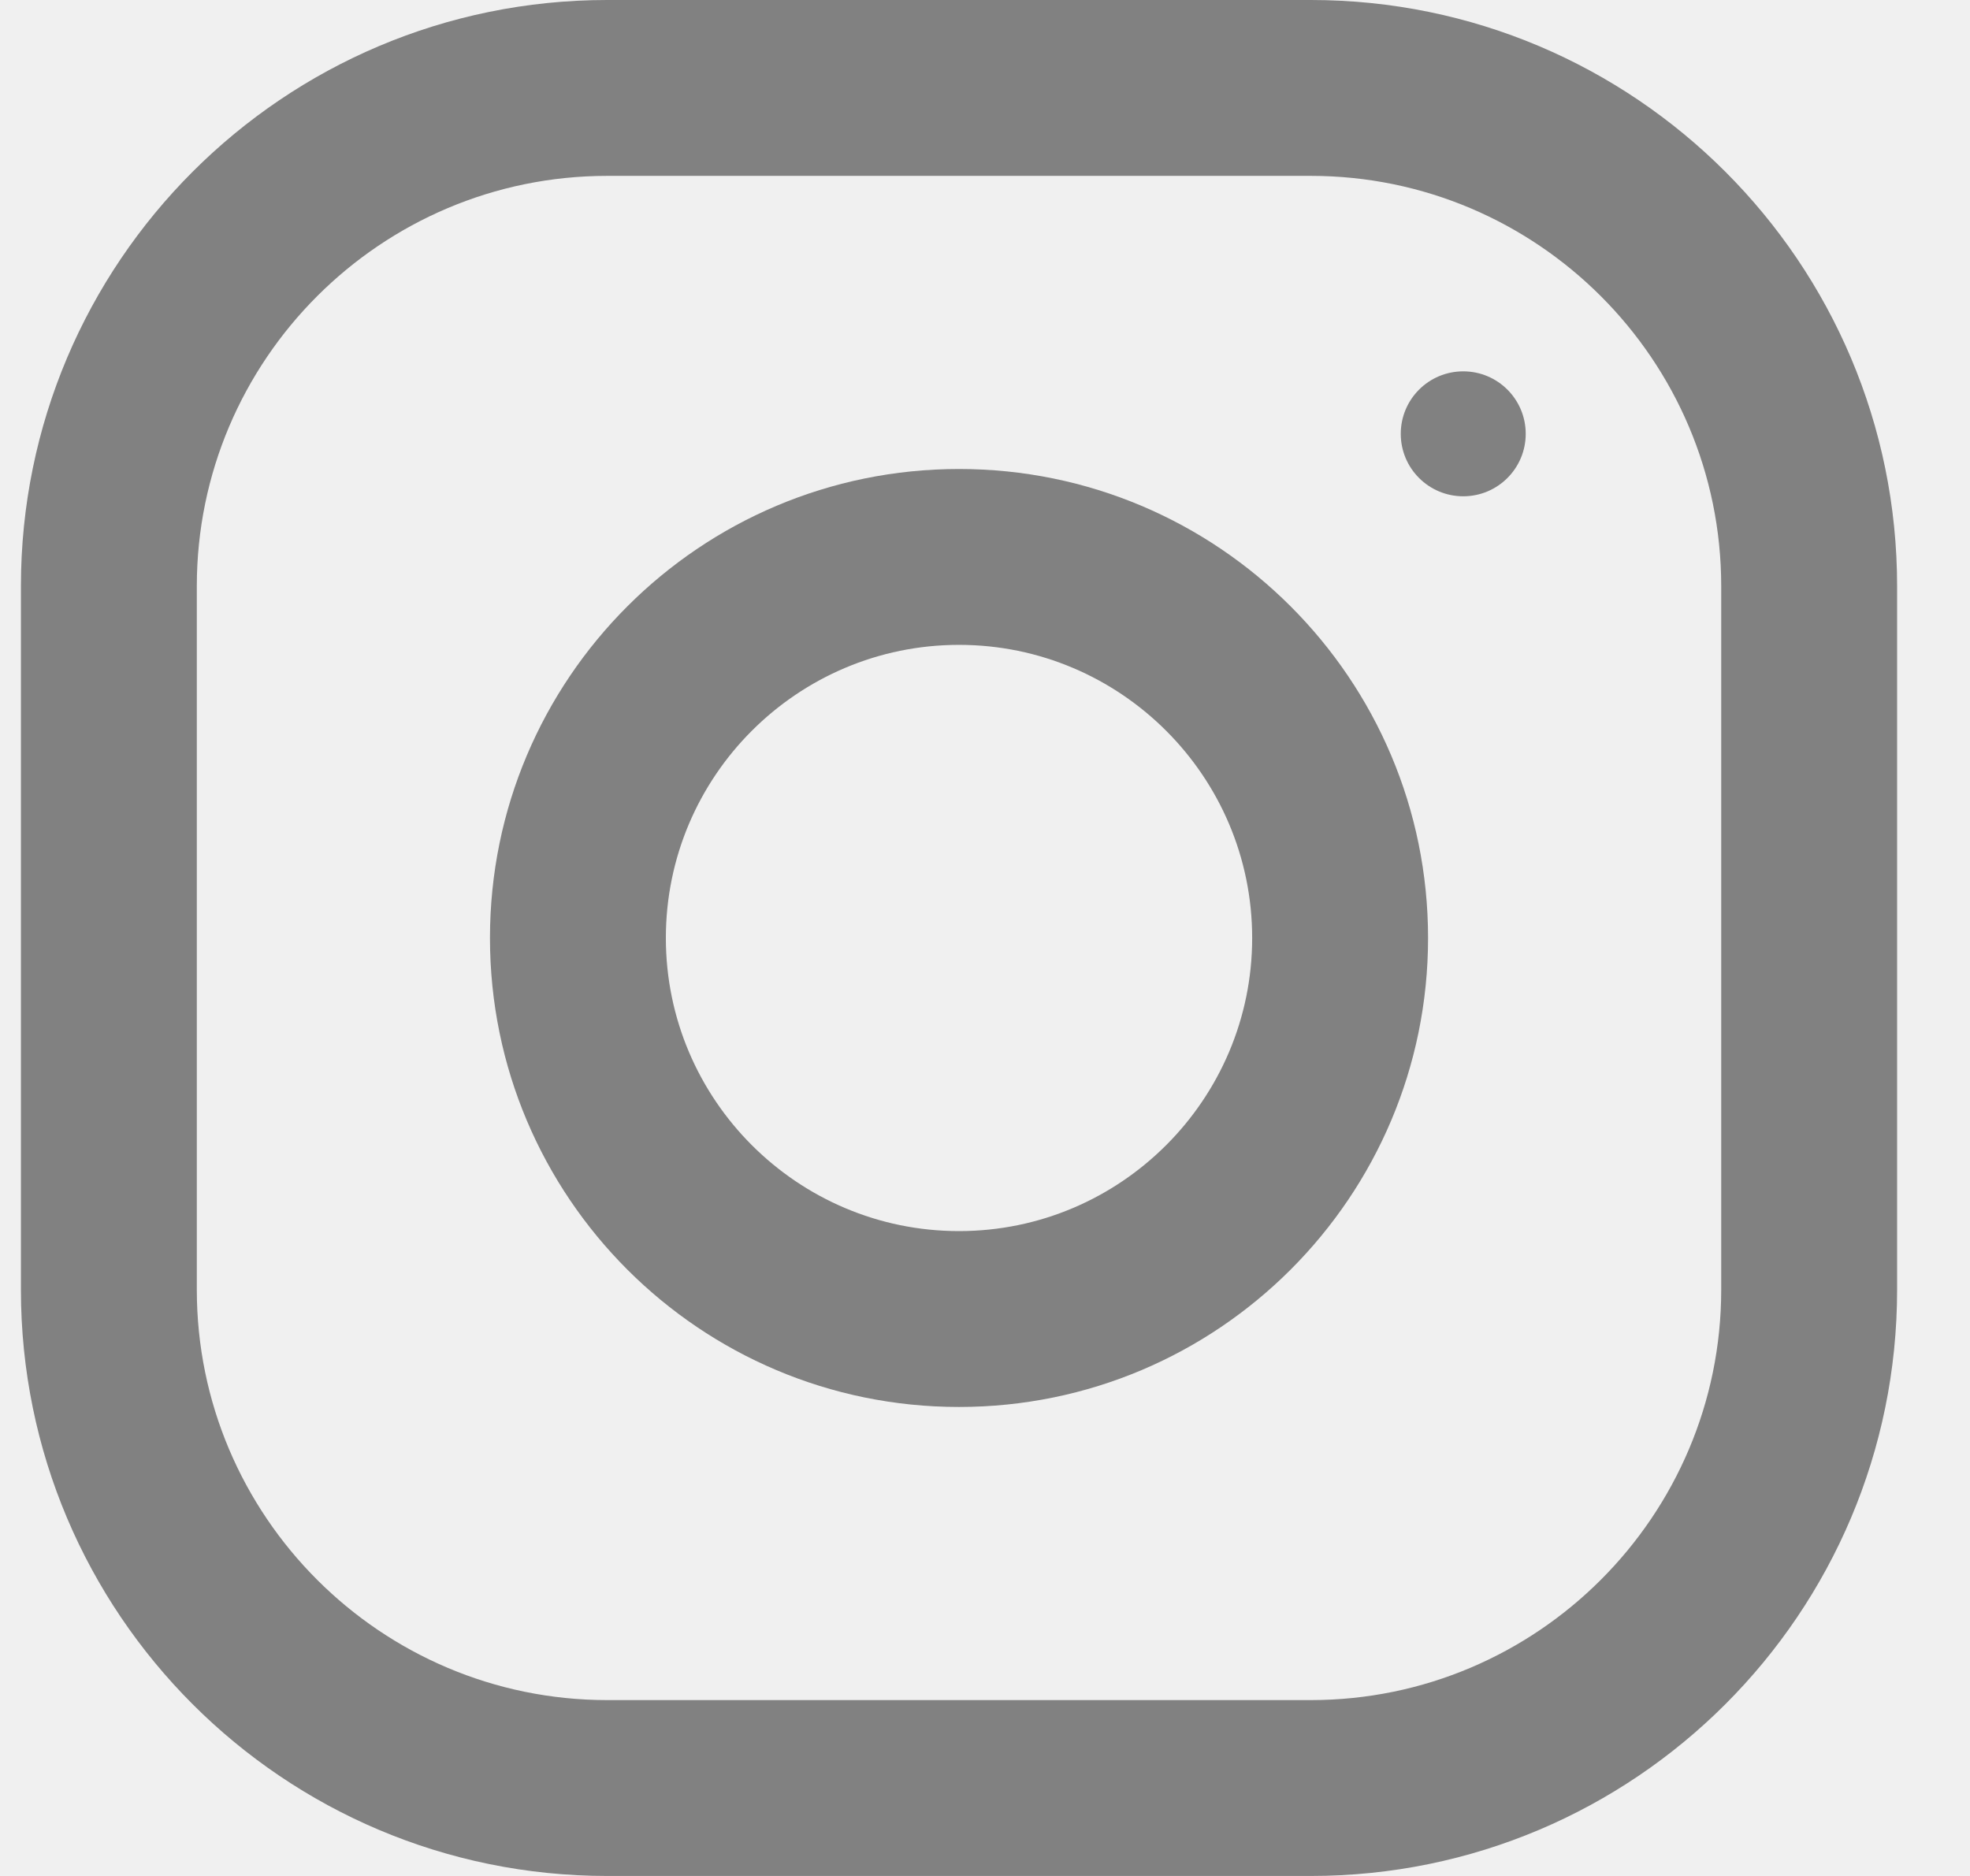
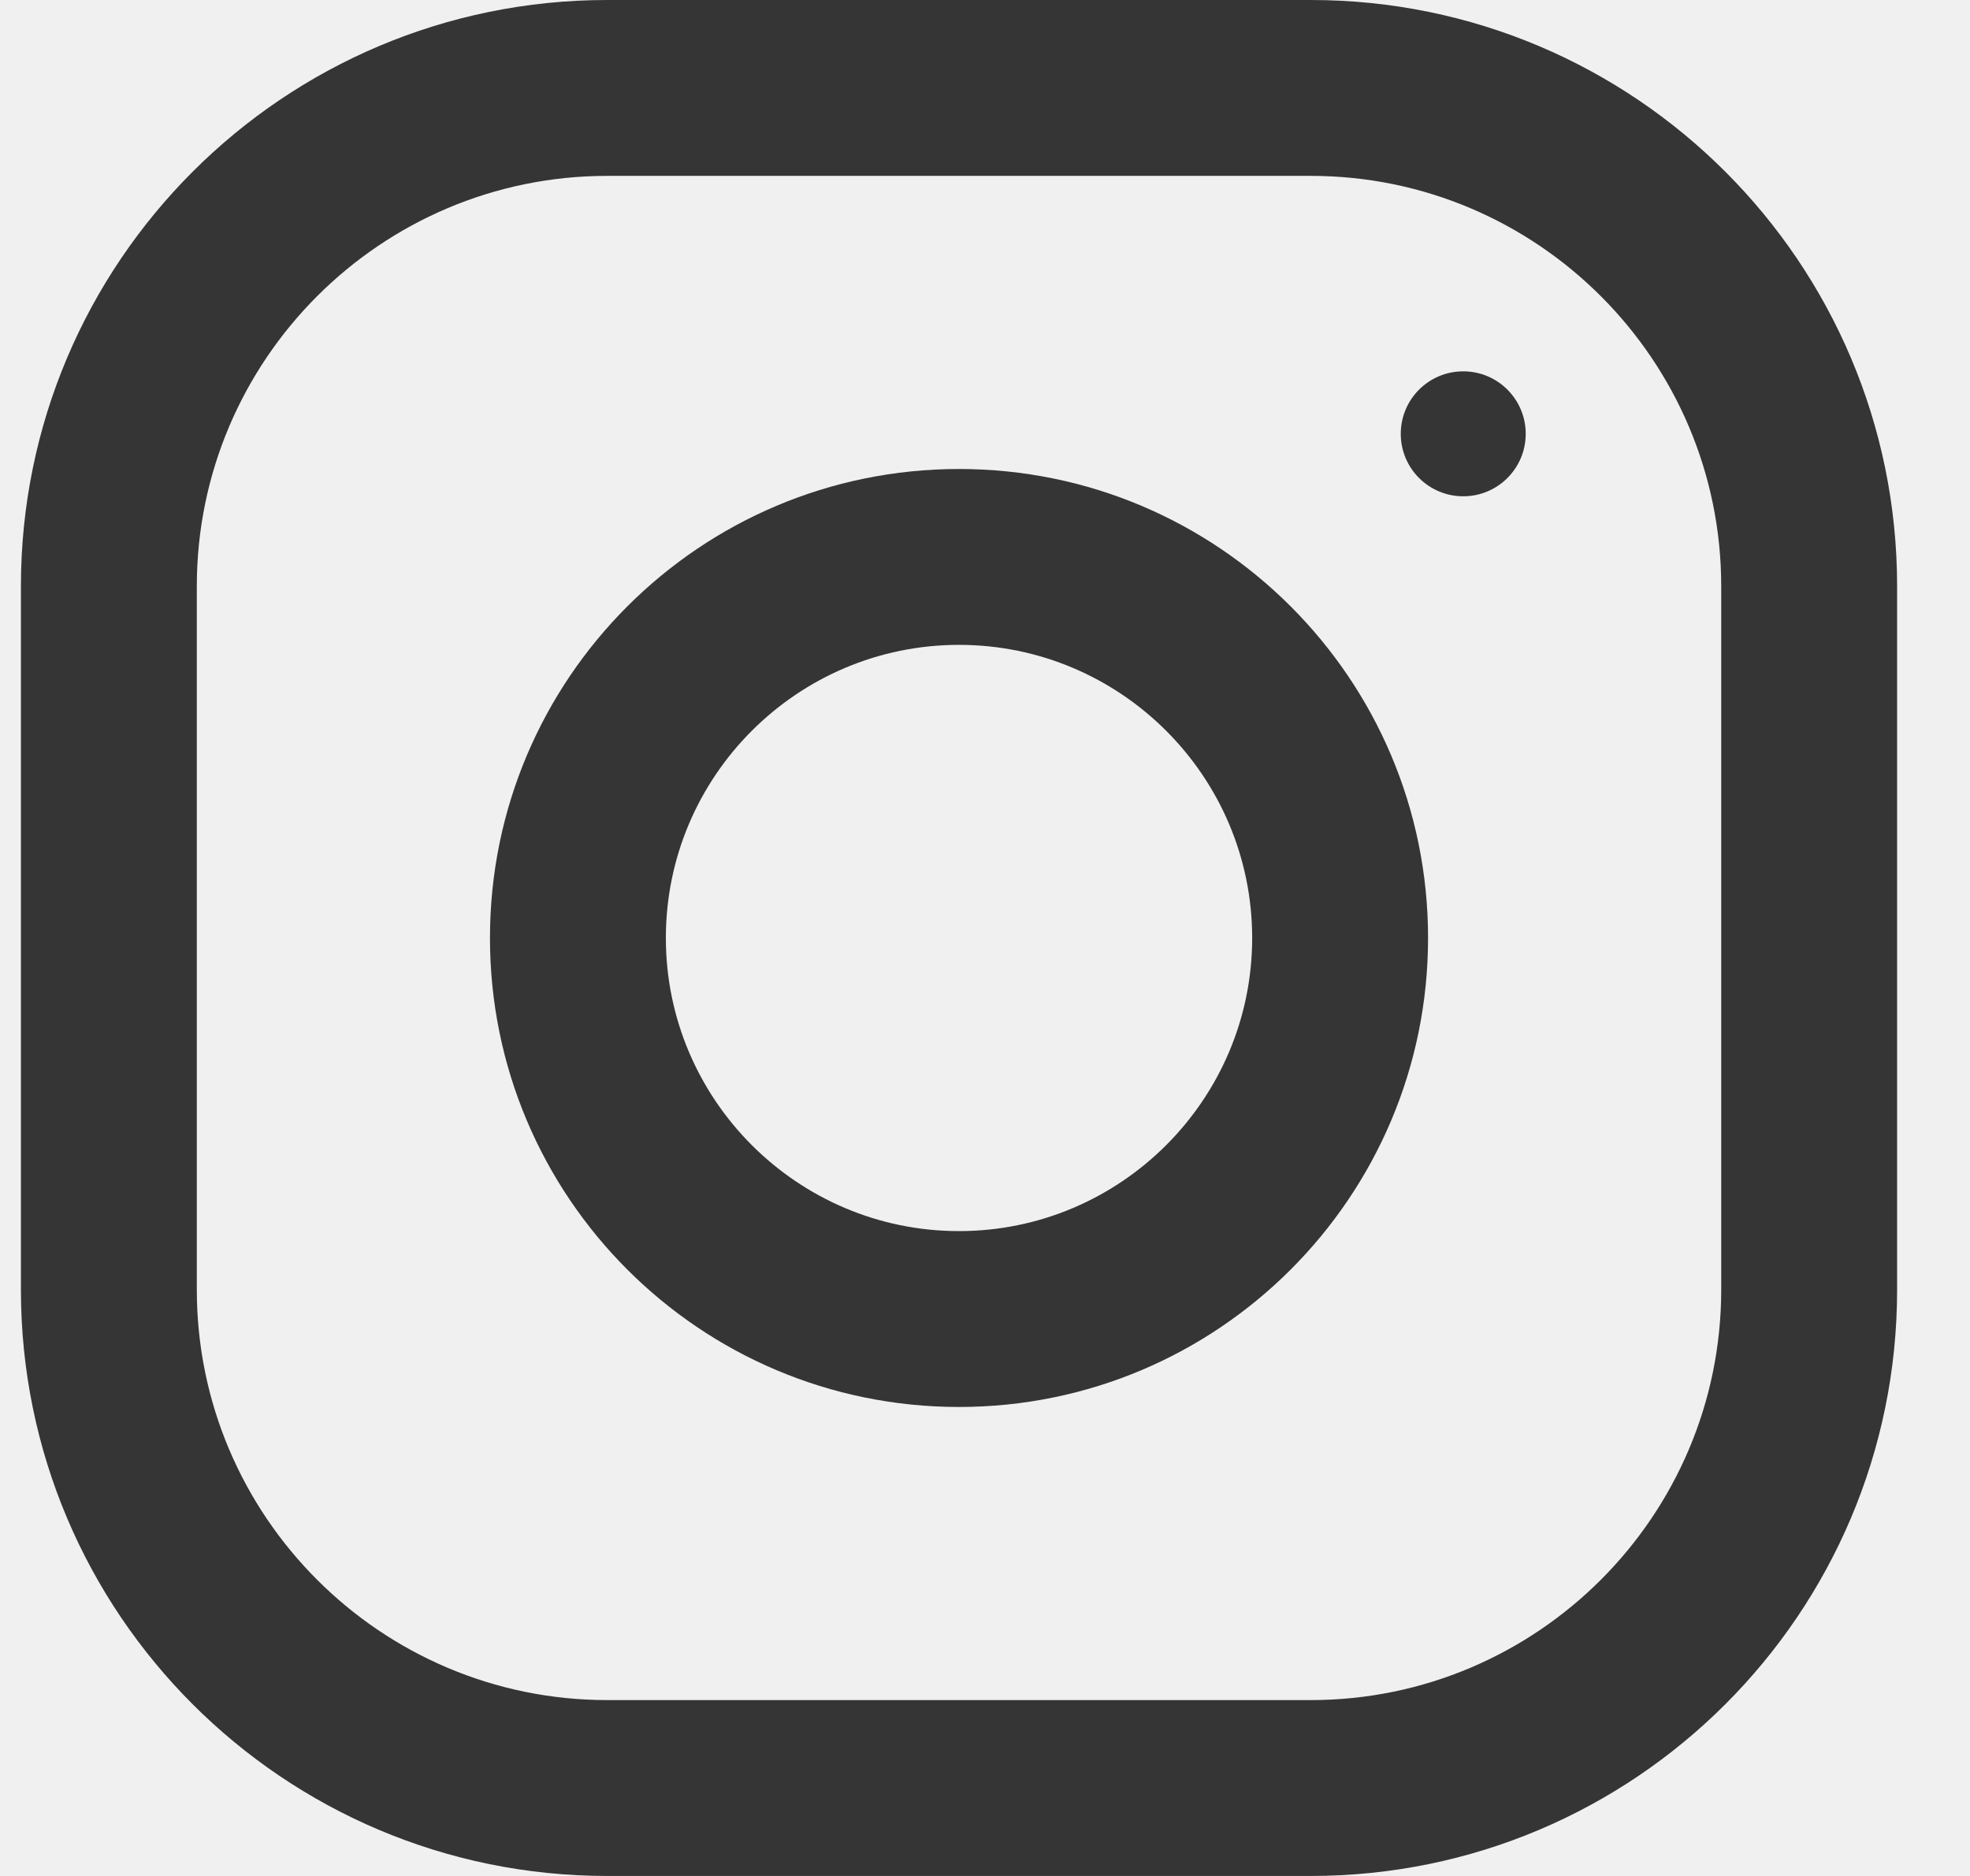
<svg xmlns="http://www.w3.org/2000/svg" width="21" height="20" viewBox="0 0 21 20" fill="none">
  <g clip-path="url(#clip0_238_420)">
-     <path d="M13.973 0H6.473C3.021 0 0.223 2.799 0.223 6.25V13.75C0.223 17.201 3.021 20 6.473 20H13.973C17.424 20 20.223 17.201 20.223 13.75V6.25C20.223 2.799 17.424 0 13.973 0ZM18.348 13.75C18.348 16.163 16.385 18.125 13.973 18.125H6.473C4.06 18.125 2.098 16.163 2.098 13.75V6.25C2.098 3.837 4.06 1.875 6.473 1.875H13.973C16.385 1.875 18.348 3.837 18.348 6.25V13.75Z" fill="#818181" />
-     <path d="M10.223 5C7.461 5 5.223 7.239 5.223 10C5.223 12.761 7.461 15 10.223 15C12.984 15 15.223 12.761 15.223 10C15.223 7.239 12.984 5 10.223 5ZM10.223 13.125C8.5 13.125 7.098 11.723 7.098 10C7.098 8.276 8.5 6.875 10.223 6.875C11.945 6.875 13.348 8.276 13.348 10C13.348 11.723 11.945 13.125 10.223 13.125Z" fill="#818181" />
-     <path d="M15.598 5.291C15.966 5.291 16.264 4.993 16.264 4.625C16.264 4.257 15.966 3.959 15.598 3.959C15.23 3.959 14.932 4.257 14.932 4.625C14.932 4.993 15.23 5.291 15.598 5.291Z" fill="#818181" />
+     <path d="M13.973 0H6.473C3.021 0 0.223 2.799 0.223 6.25V13.75C0.223 17.201 3.021 20 6.473 20H13.973C17.424 20 20.223 17.201 20.223 13.75V6.25C20.223 2.799 17.424 0 13.973 0ZM18.348 13.75C18.348 16.163 16.385 18.125 13.973 18.125H6.473C4.06 18.125 2.098 16.163 2.098 13.75V6.25C2.098 3.837 4.06 1.875 6.473 1.875H13.973C16.385 1.875 18.348 3.837 18.348 6.25V13.75Z" fill="#353535" />
+     <path d="M10.223 5C7.461 5 5.223 7.239 5.223 10C5.223 12.761 7.461 15 10.223 15C12.984 15 15.223 12.761 15.223 10C15.223 7.239 12.984 5 10.223 5ZM10.223 13.125C8.5 13.125 7.098 11.723 7.098 10C7.098 8.276 8.5 6.875 10.223 6.875C11.945 6.875 13.348 8.276 13.348 10C13.348 11.723 11.945 13.125 10.223 13.125Z" fill="#353535" />
+     <path d="M15.598 5.291C15.966 5.291 16.264 4.993 16.264 4.625C16.264 4.257 15.966 3.959 15.598 3.959C15.23 3.959 14.932 4.257 14.932 4.625C14.932 4.993 15.23 5.291 15.598 5.291Z" fill="#353535" />
  </g>
  <defs>
    <clipPath id="clip0_238_420">
      <rect width="20" height="20" fill="white" transform="translate(0.222656)" />
    </clipPath>
  </defs>
</svg>
